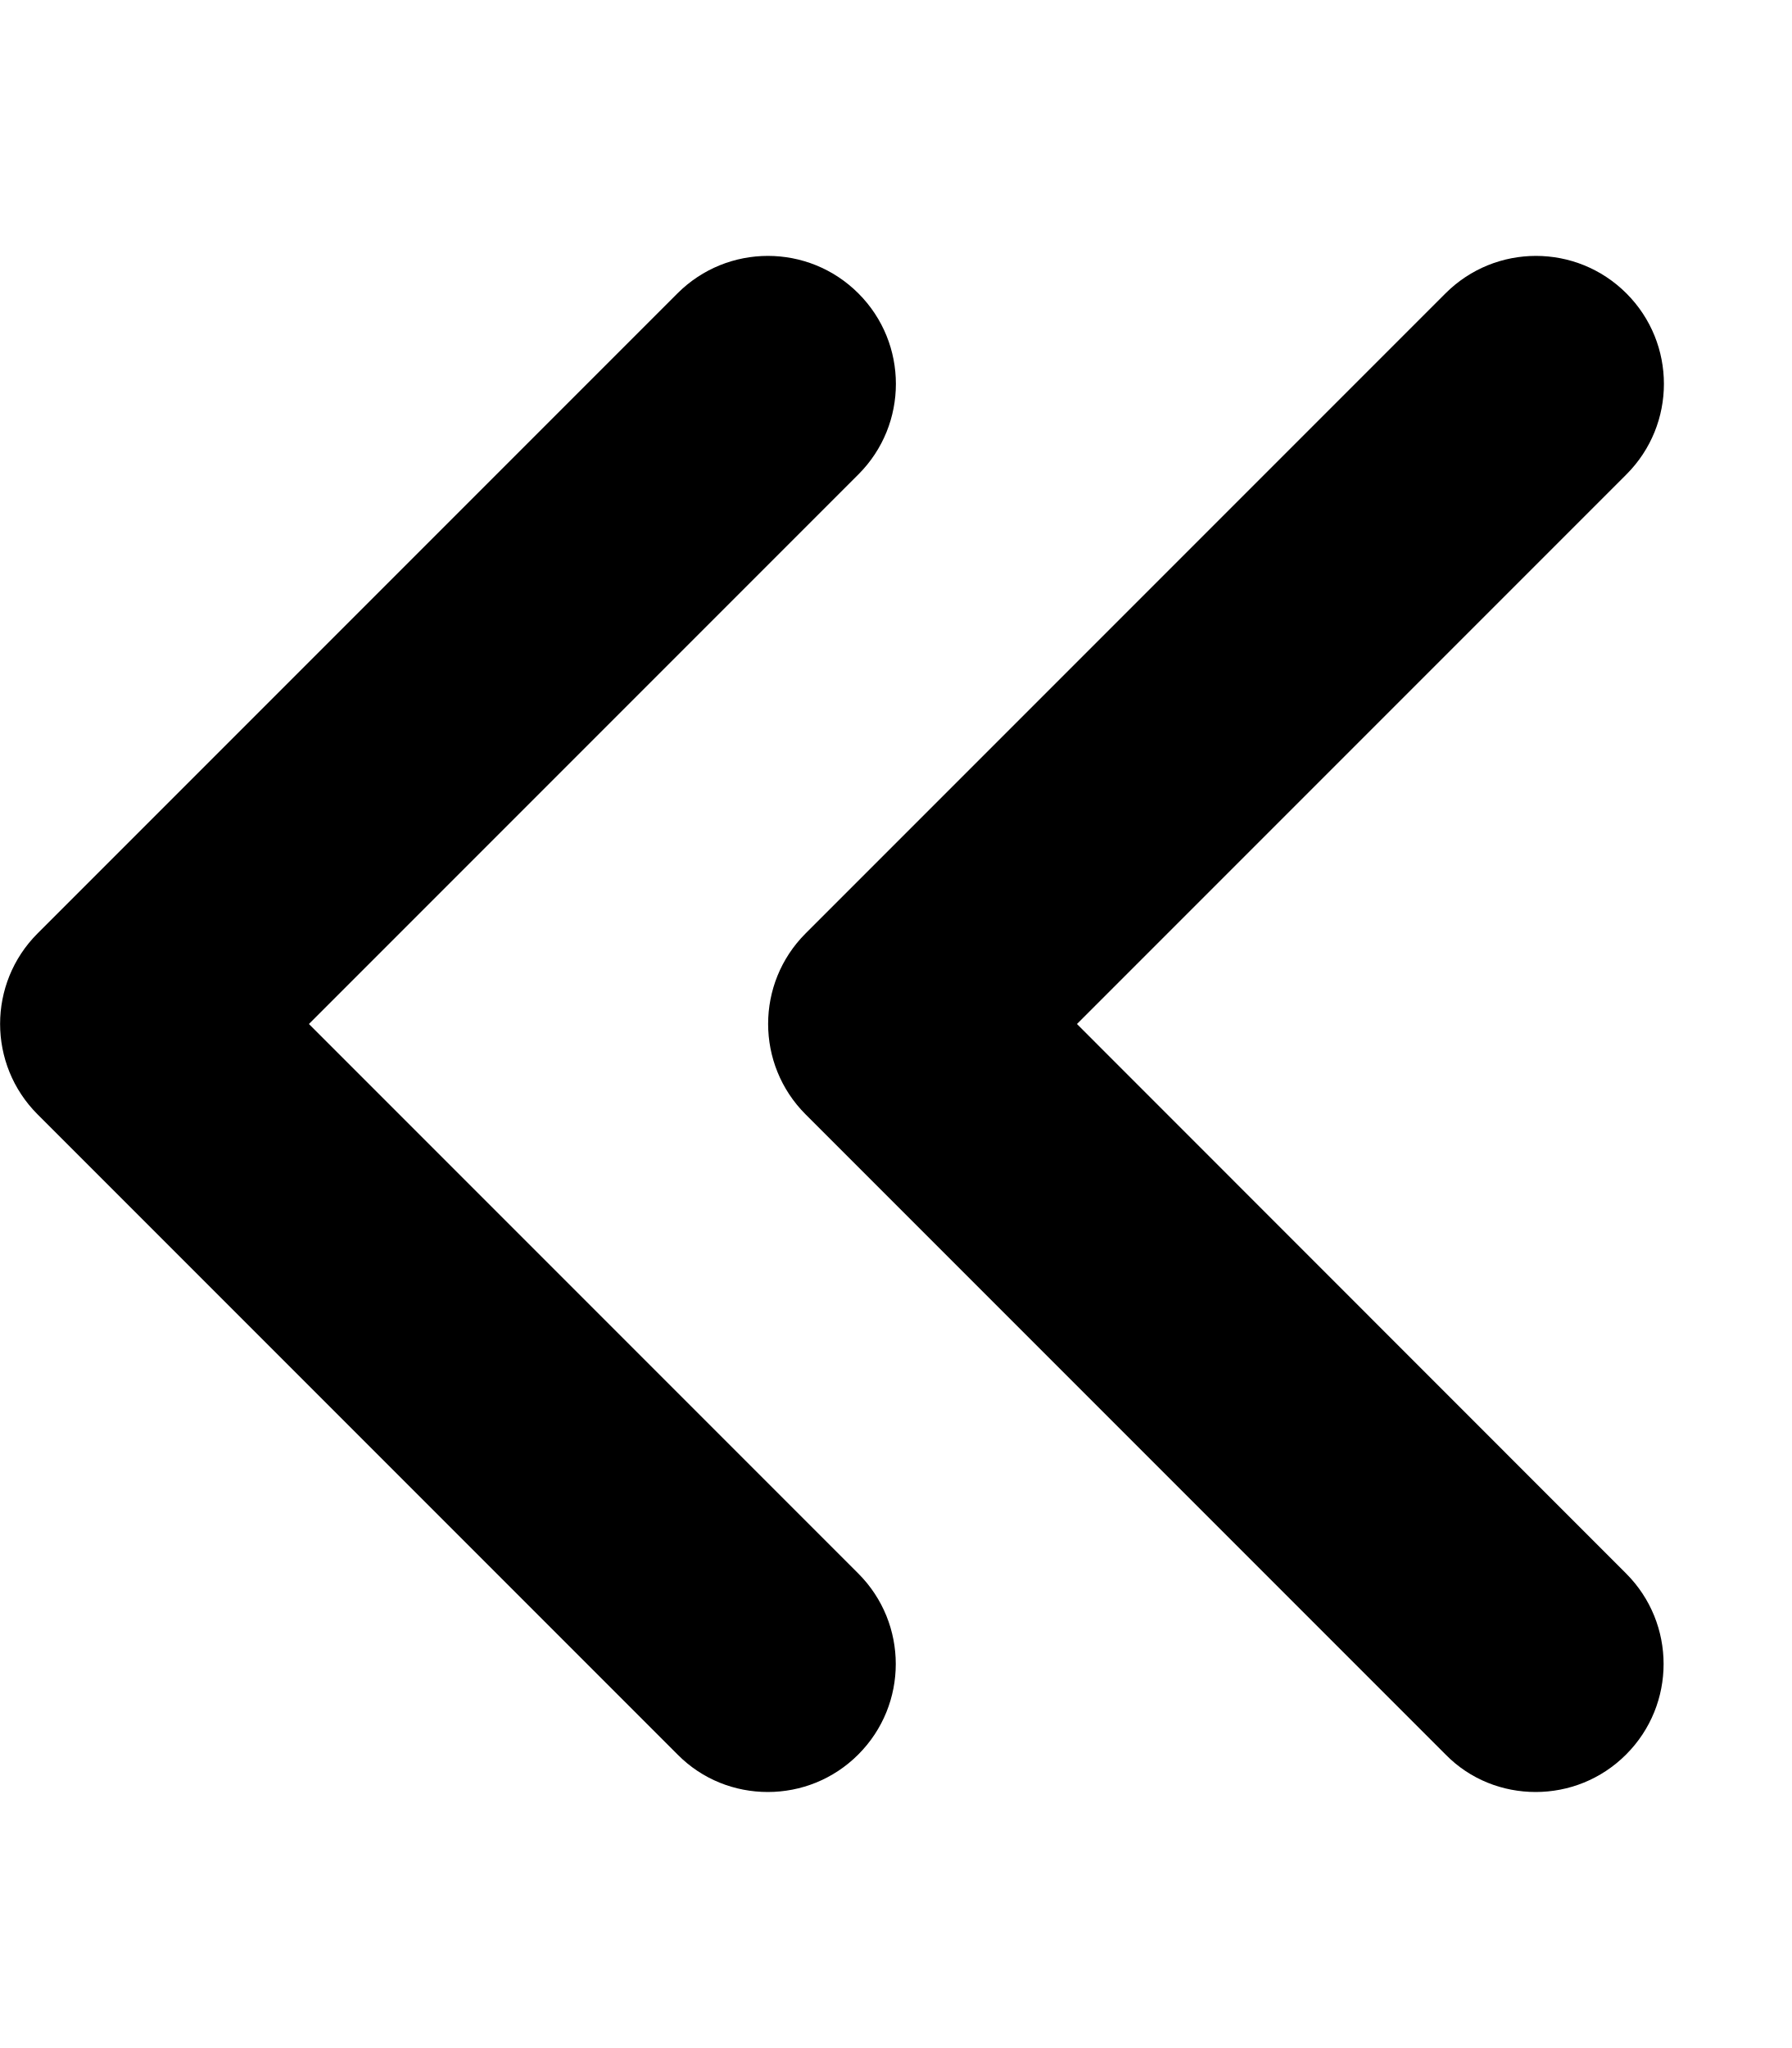
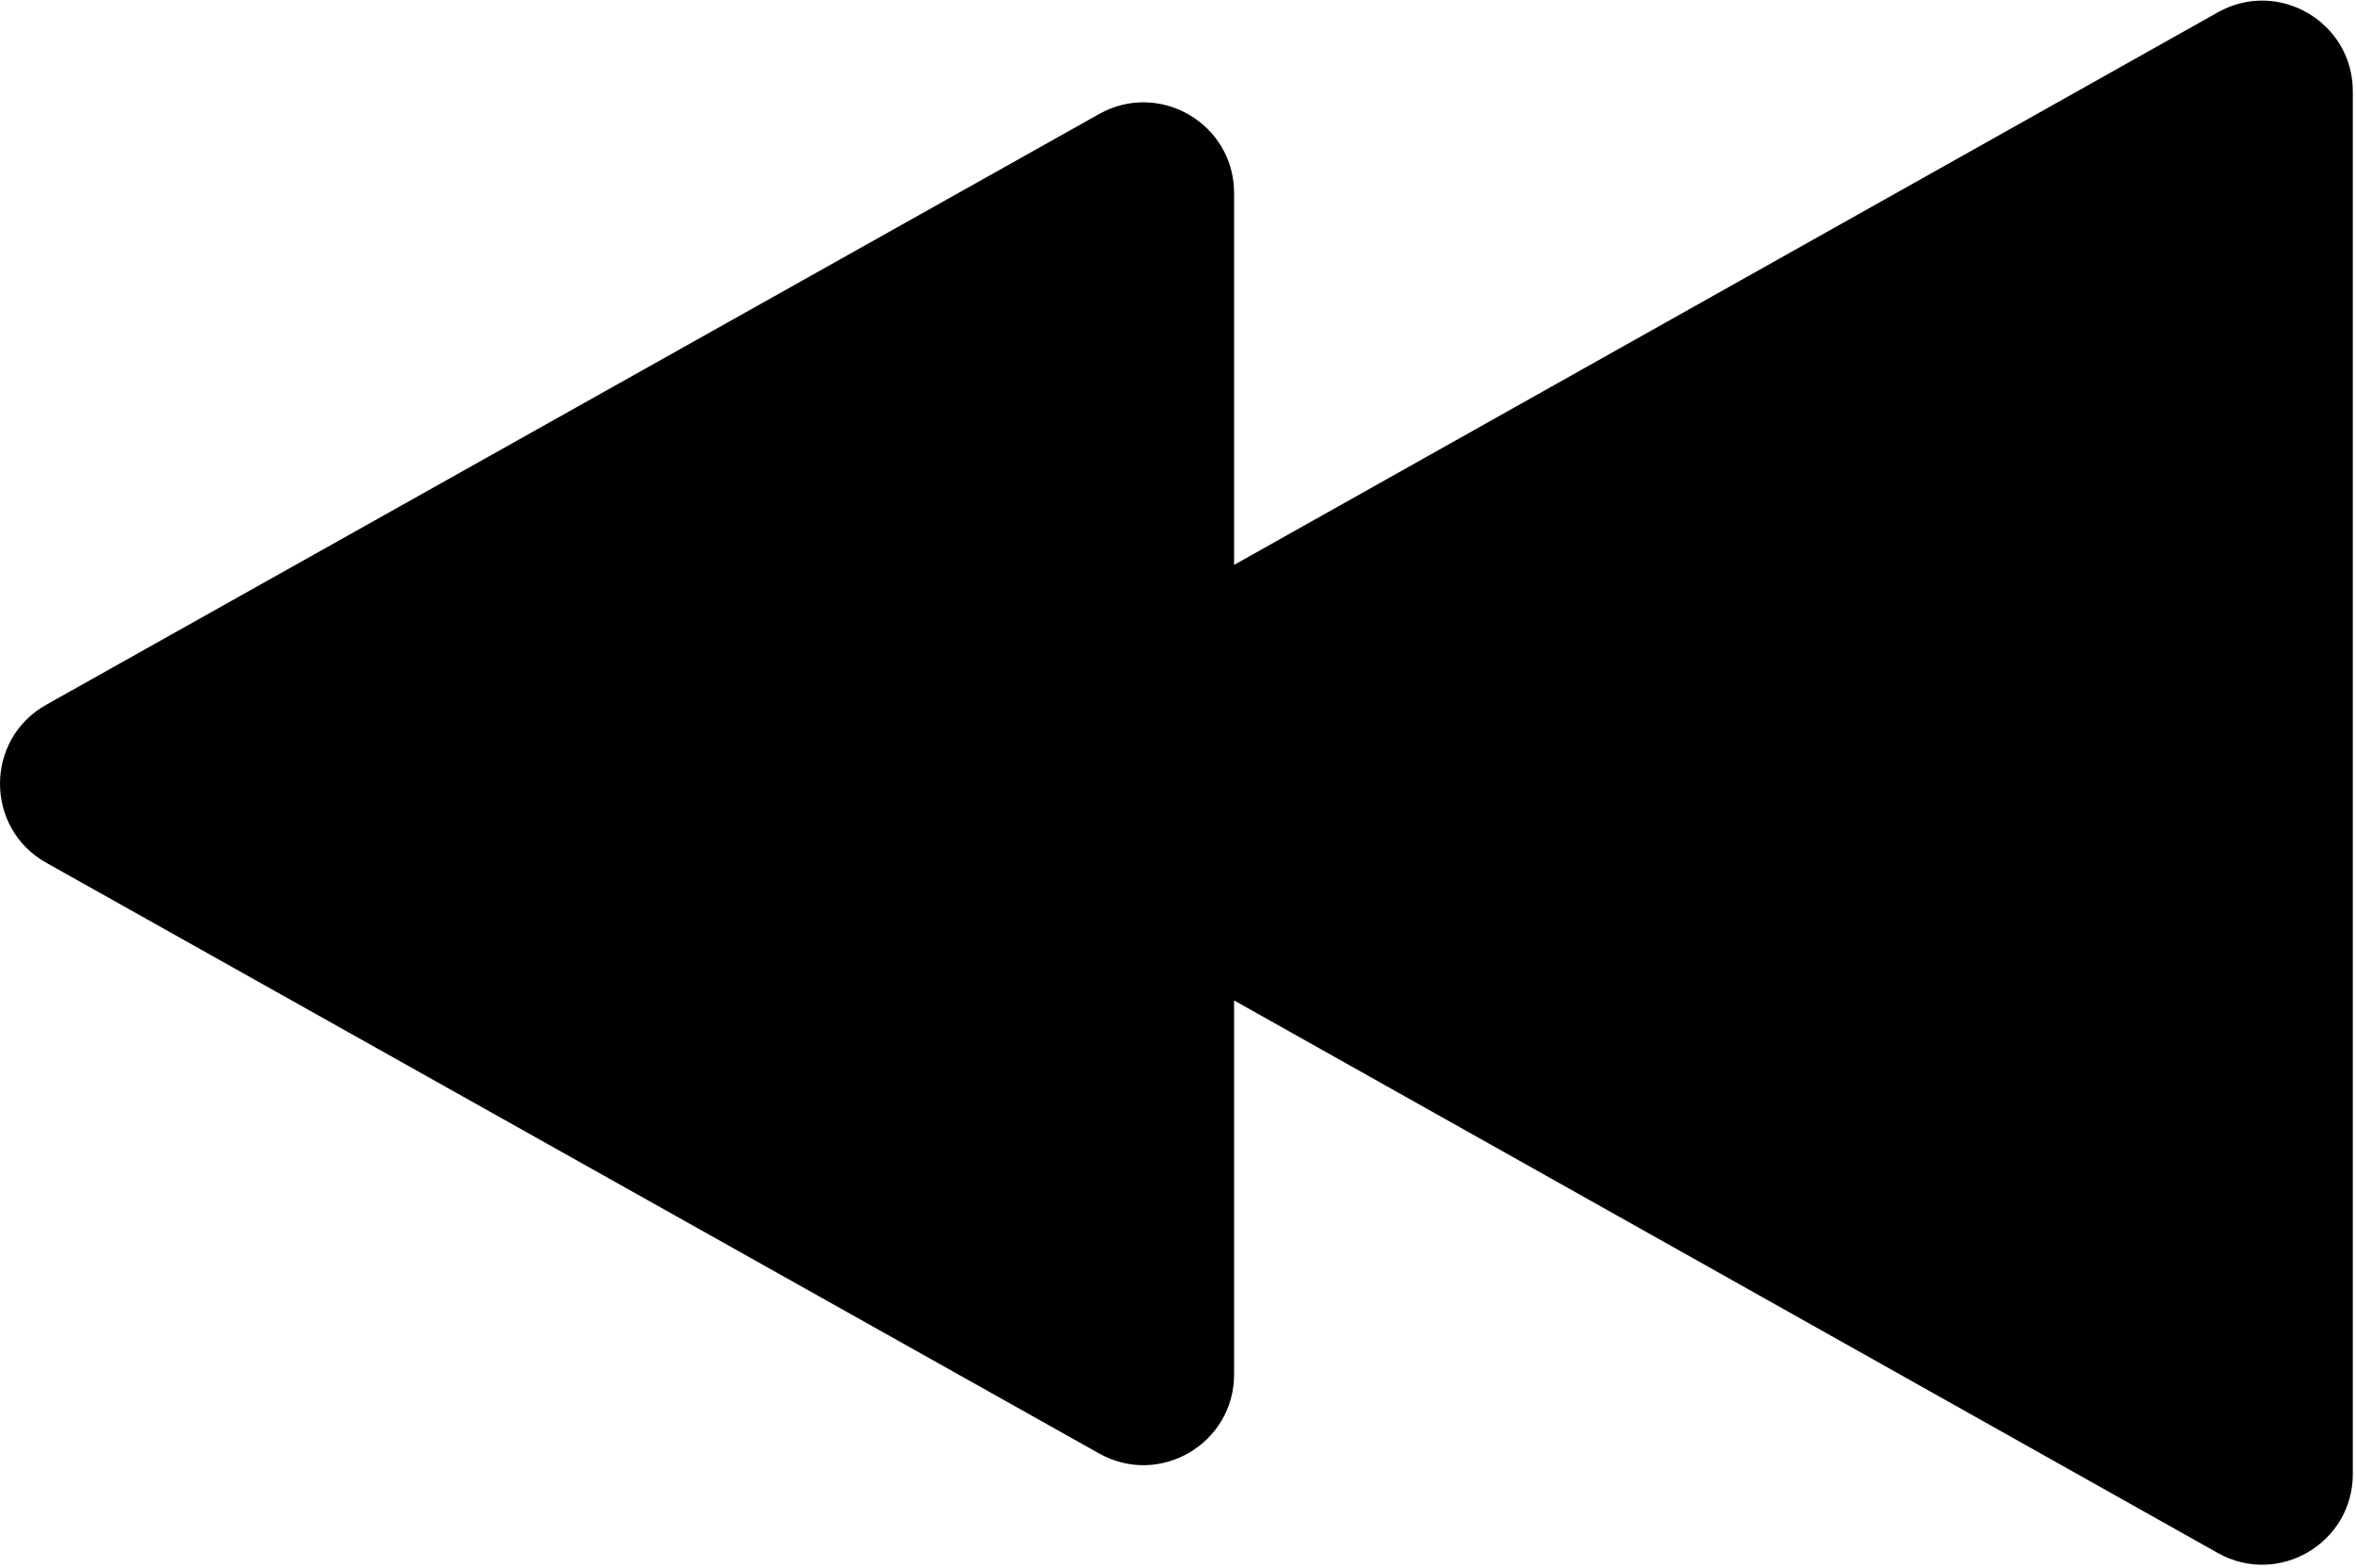
- <svg xmlns="http://www.w3.org/2000/svg" viewBox="0 0 448 512">
-   <path d="M77.25 256l137.4-137.4c12.5-12.5 12.5-32.75 0-45.25s-32.75-12.5-45.25 0l-160 160c-12.5 12.5-12.5 32.75 0 45.25l160 160C175.6 444.9 183.8 448 192 448s16.38-3.125 22.62-9.375c12.5-12.5 12.5-32.75 0-45.25L77.25 256zM269.3 256l137.4-137.4c12.5-12.5 12.5-32.75 0-45.25s-32.75-12.5-45.25 0l-160 160c-12.5 12.5-12.5 32.75 0 45.25l160 160C367.6 444.9 375.8 448 384 448s16.38-3.125 22.62-9.375c12.5-12.5 12.5-32.75 0-45.25L269.3 256z" />
+ <svg xmlns="http://www.w3.org/2000/svg" viewBox="0 0 520 346" fill="none">
+   <path fill-rule="evenodd" clip-rule="evenodd" d="M272.379 220.831V303.39C272.379 318.677 255.924 328.312 242.592 320.832L10.213 190.442C-3.404 182.801 -3.404 163.199 10.213 155.558L242.592 25.169C255.924 17.689 272.379 27.324 272.379 42.611V124.693L489.503 2.724C502.835 -4.765 519.298 4.869 519.298 20.161V325.363C519.298 340.654 502.835 350.289 489.503 342.8L272.379 220.831Z" fill="black" />
</svg>
